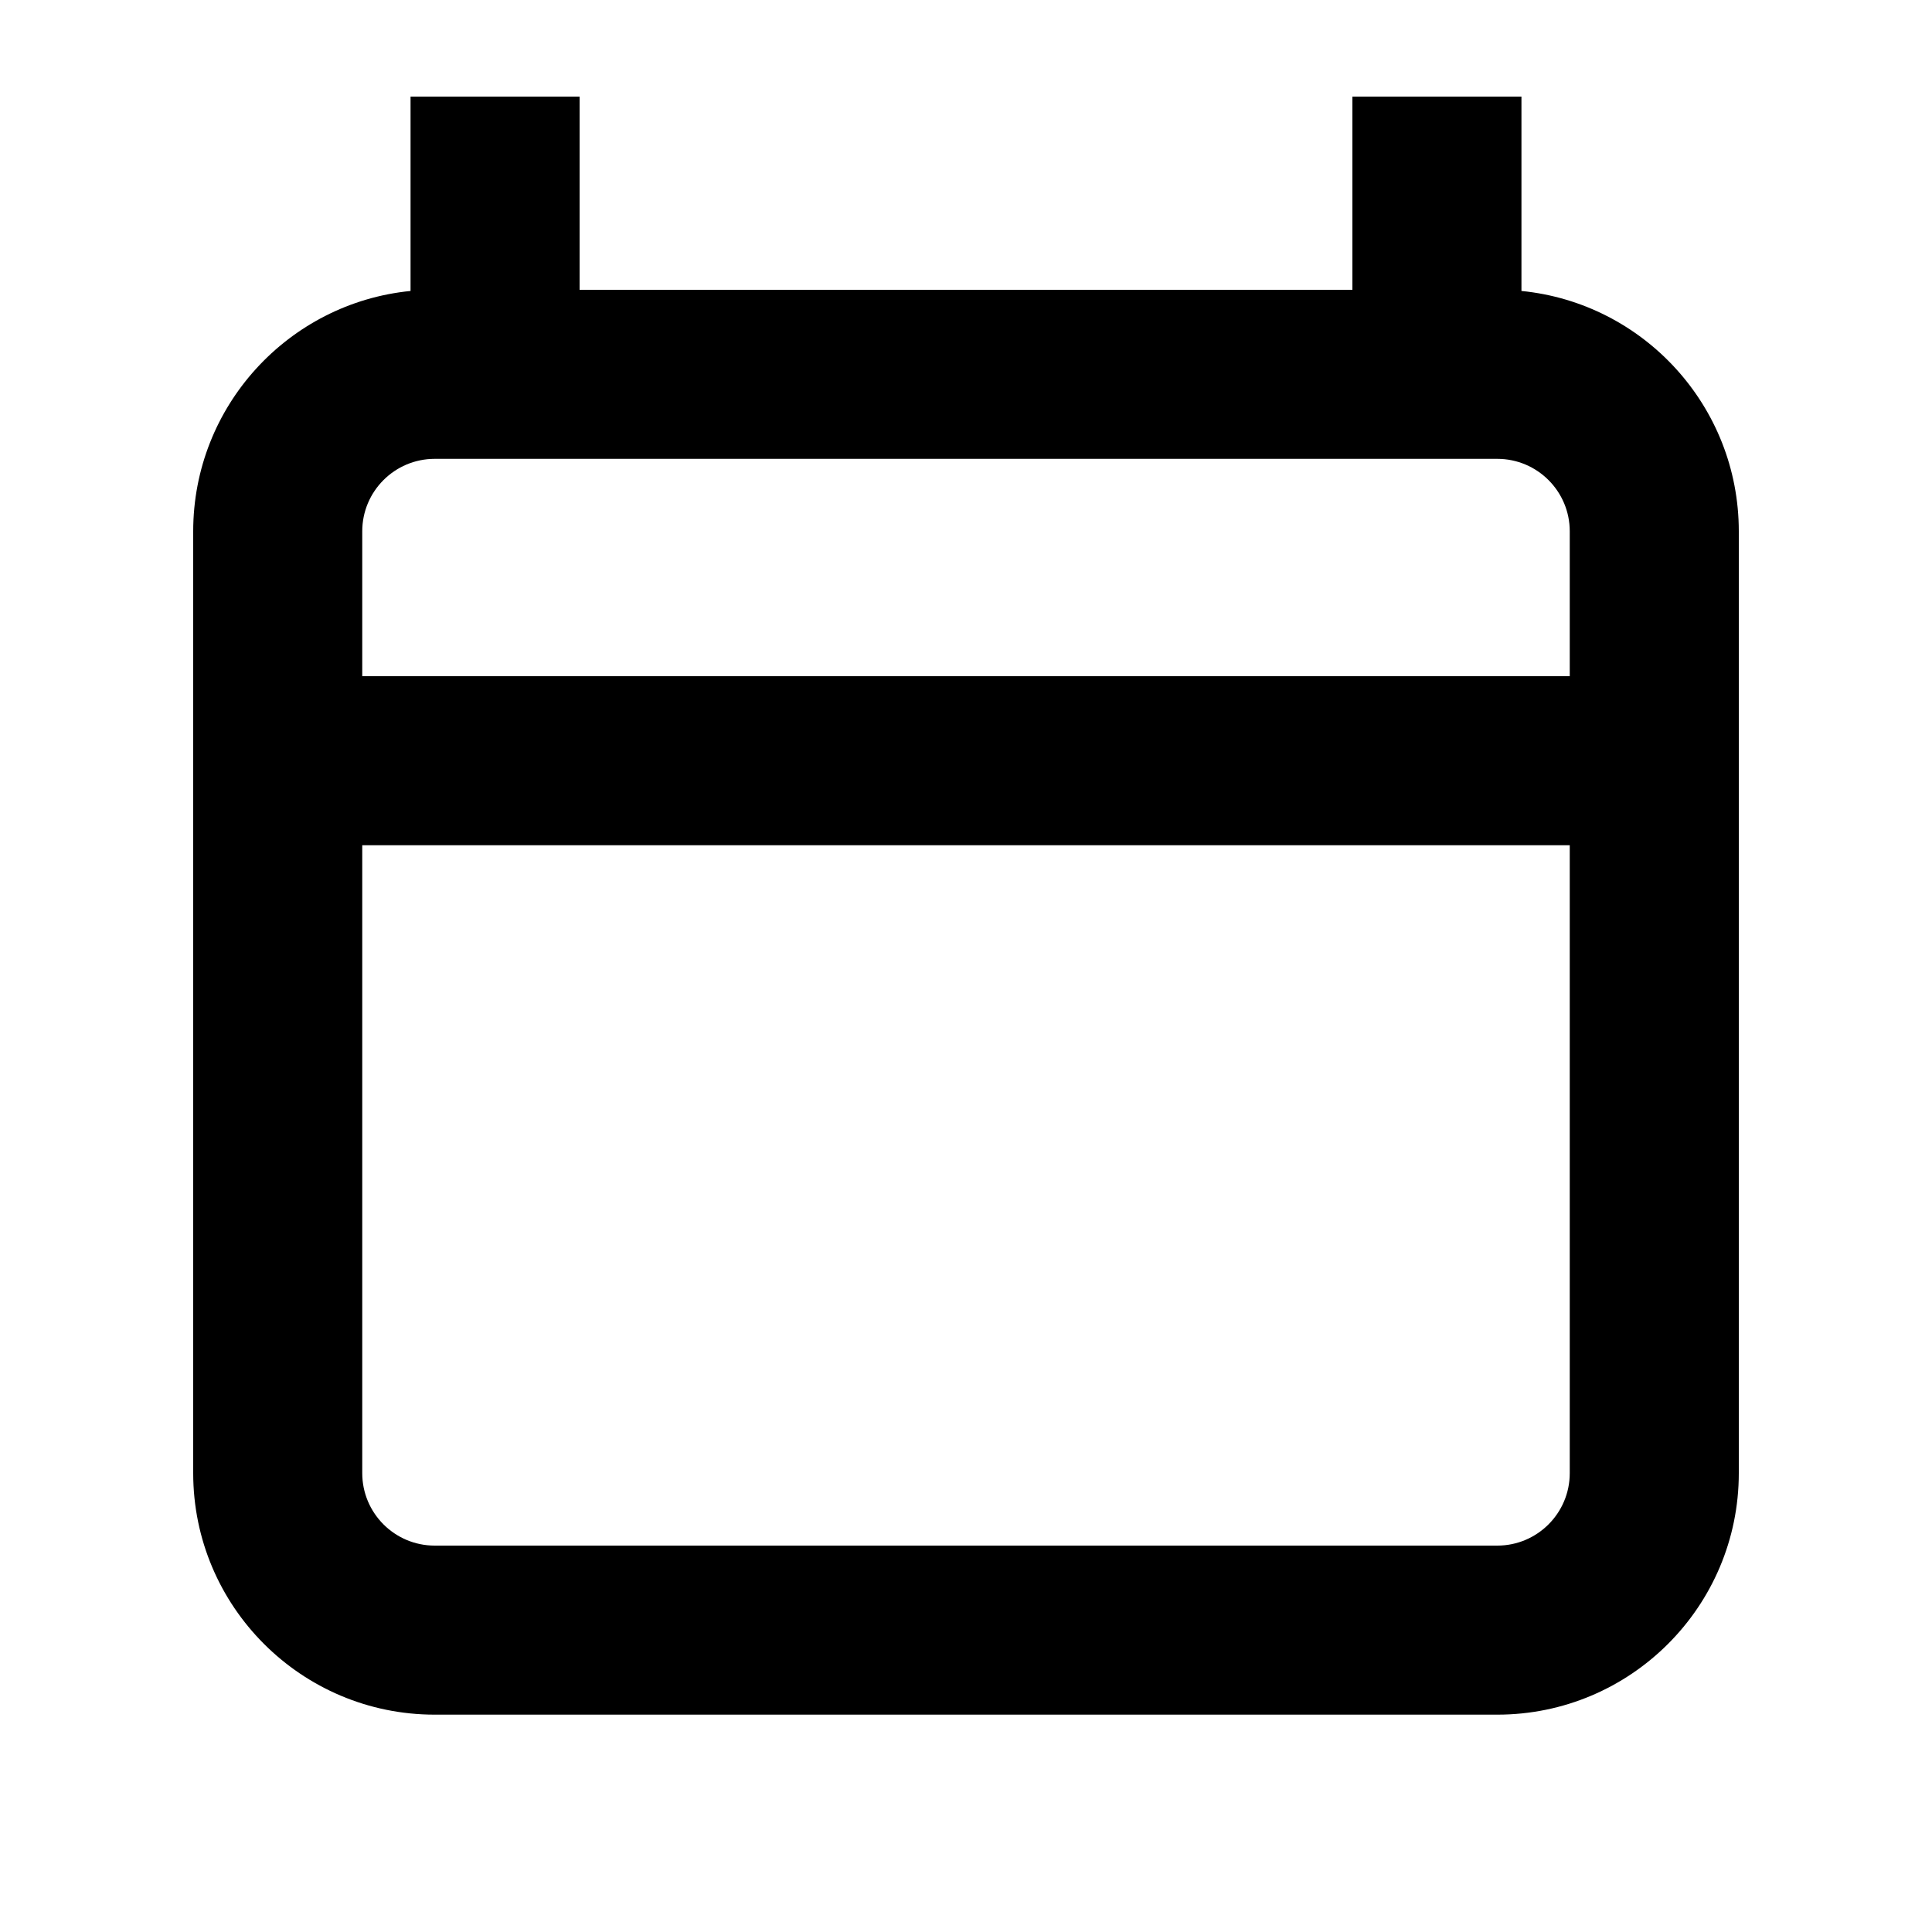
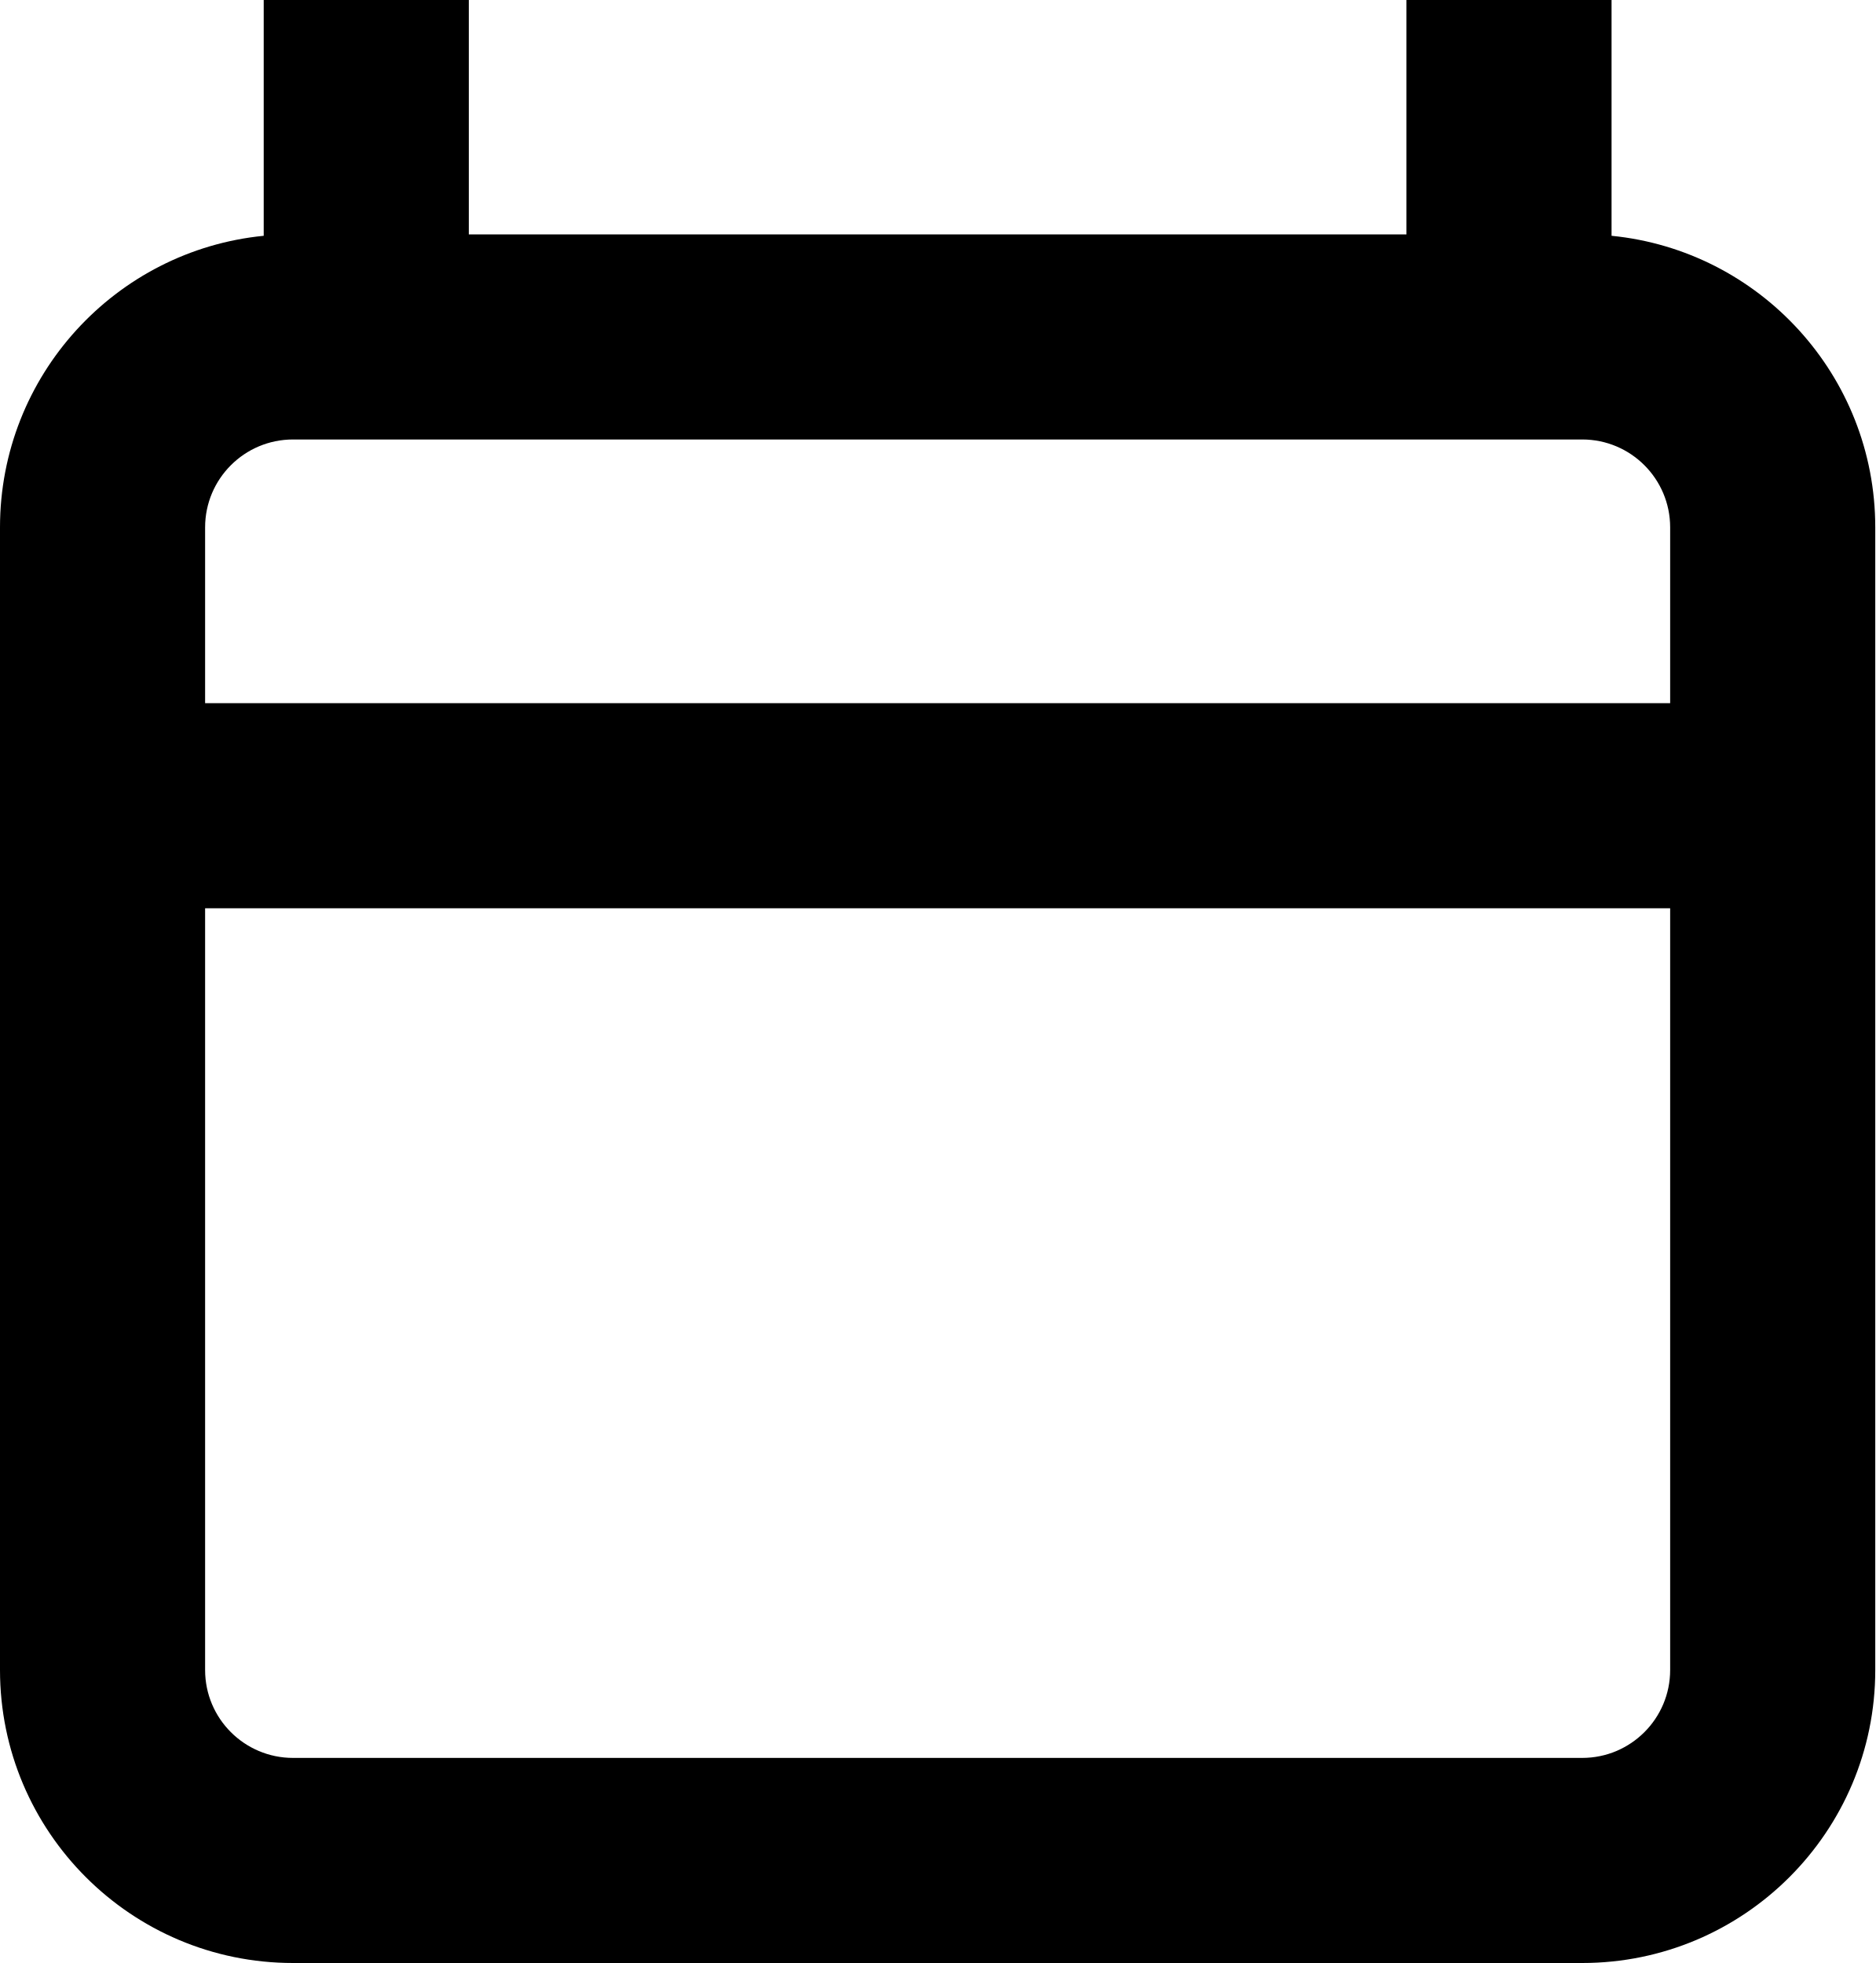
- <svg xmlns="http://www.w3.org/2000/svg" width="20" height="20" viewBox="0 0 20 20" fill="none">
+ <svg xmlns="http://www.w3.org/2000/svg" width="16" height="16.75" viewBox="2 1 16 16.75" fill="none">
  <path fill-rule="evenodd" clip-rule="evenodd" d="M6 3H14V1H15.75V3.012C17.013 3.137 18 4.204 18 5.5V15.25C18 16.63 16.88 17.75 15.5 17.75H4.5C3.12 17.75 2 16.63 2 15.25V5.5C2 4.204 2.987 3.137 4.25 3.012V1H6V3ZM3.75 15.25C3.75 15.664 4.086 16 4.5 16H15.5C15.914 16 16.25 15.664 16.25 15.25V8.75H3.75V15.25ZM4.5 4.75C4.086 4.75 3.75 5.086 3.75 5.5V7H16.25V5.5C16.25 5.086 15.914 4.75 15.5 4.75H4.5Z" fill="black" />
</svg>
